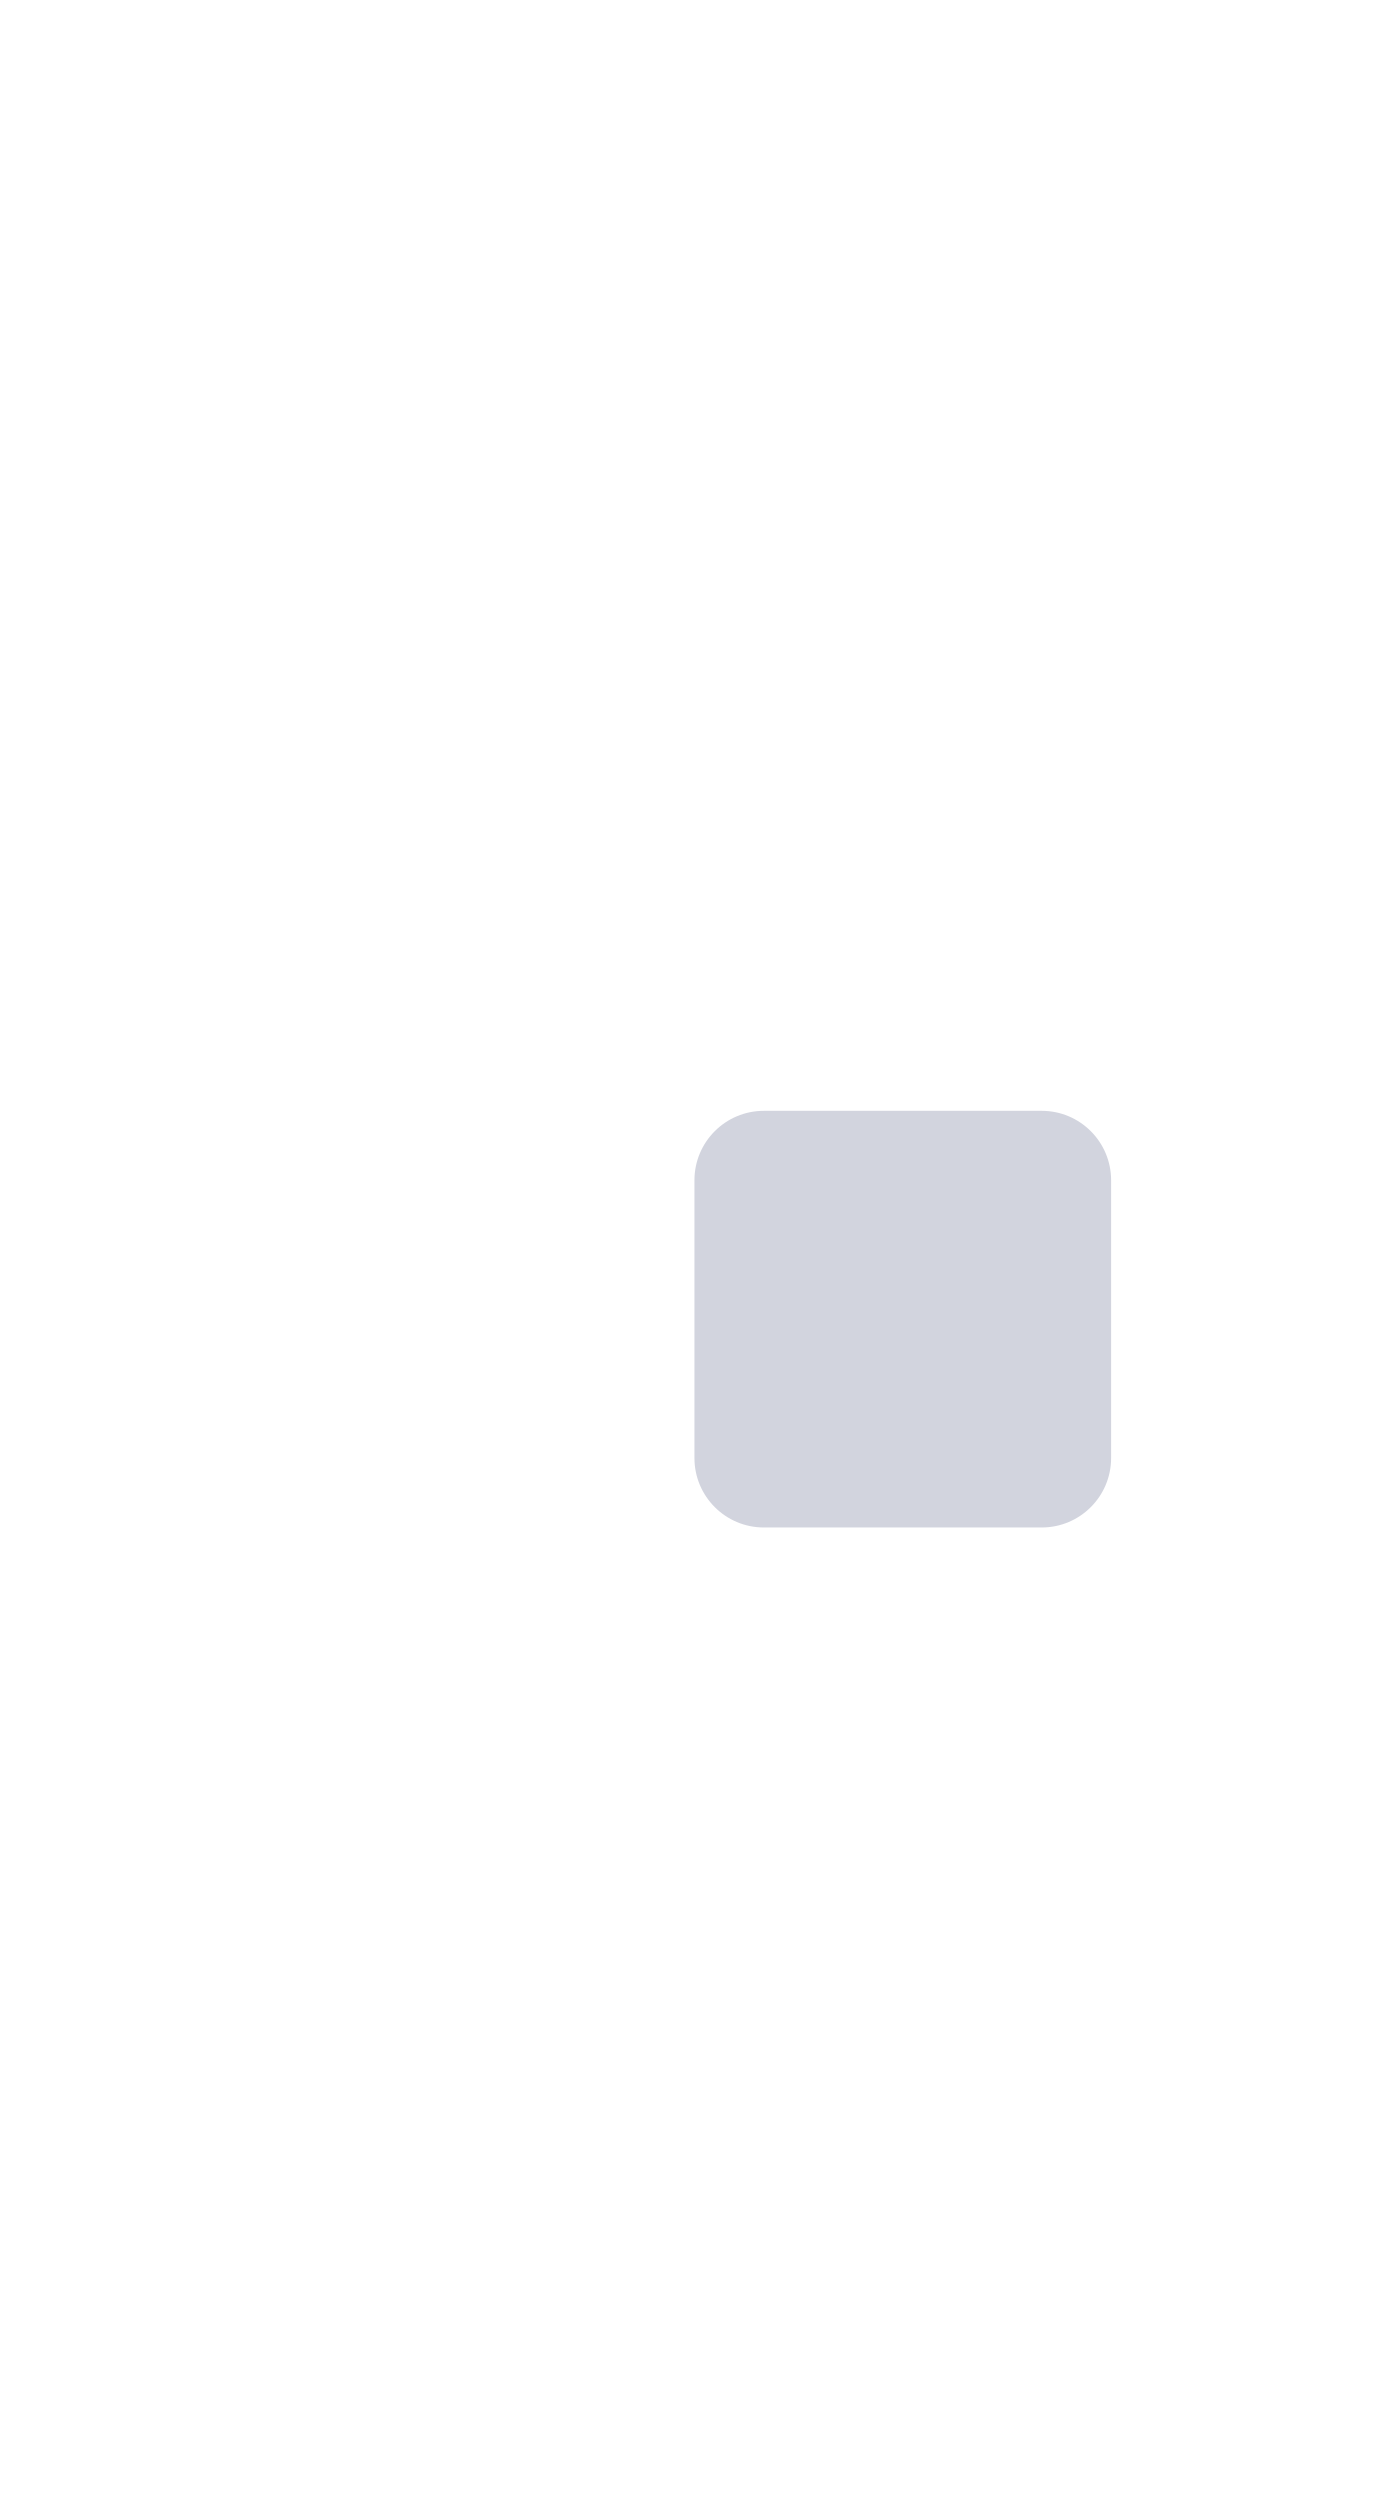
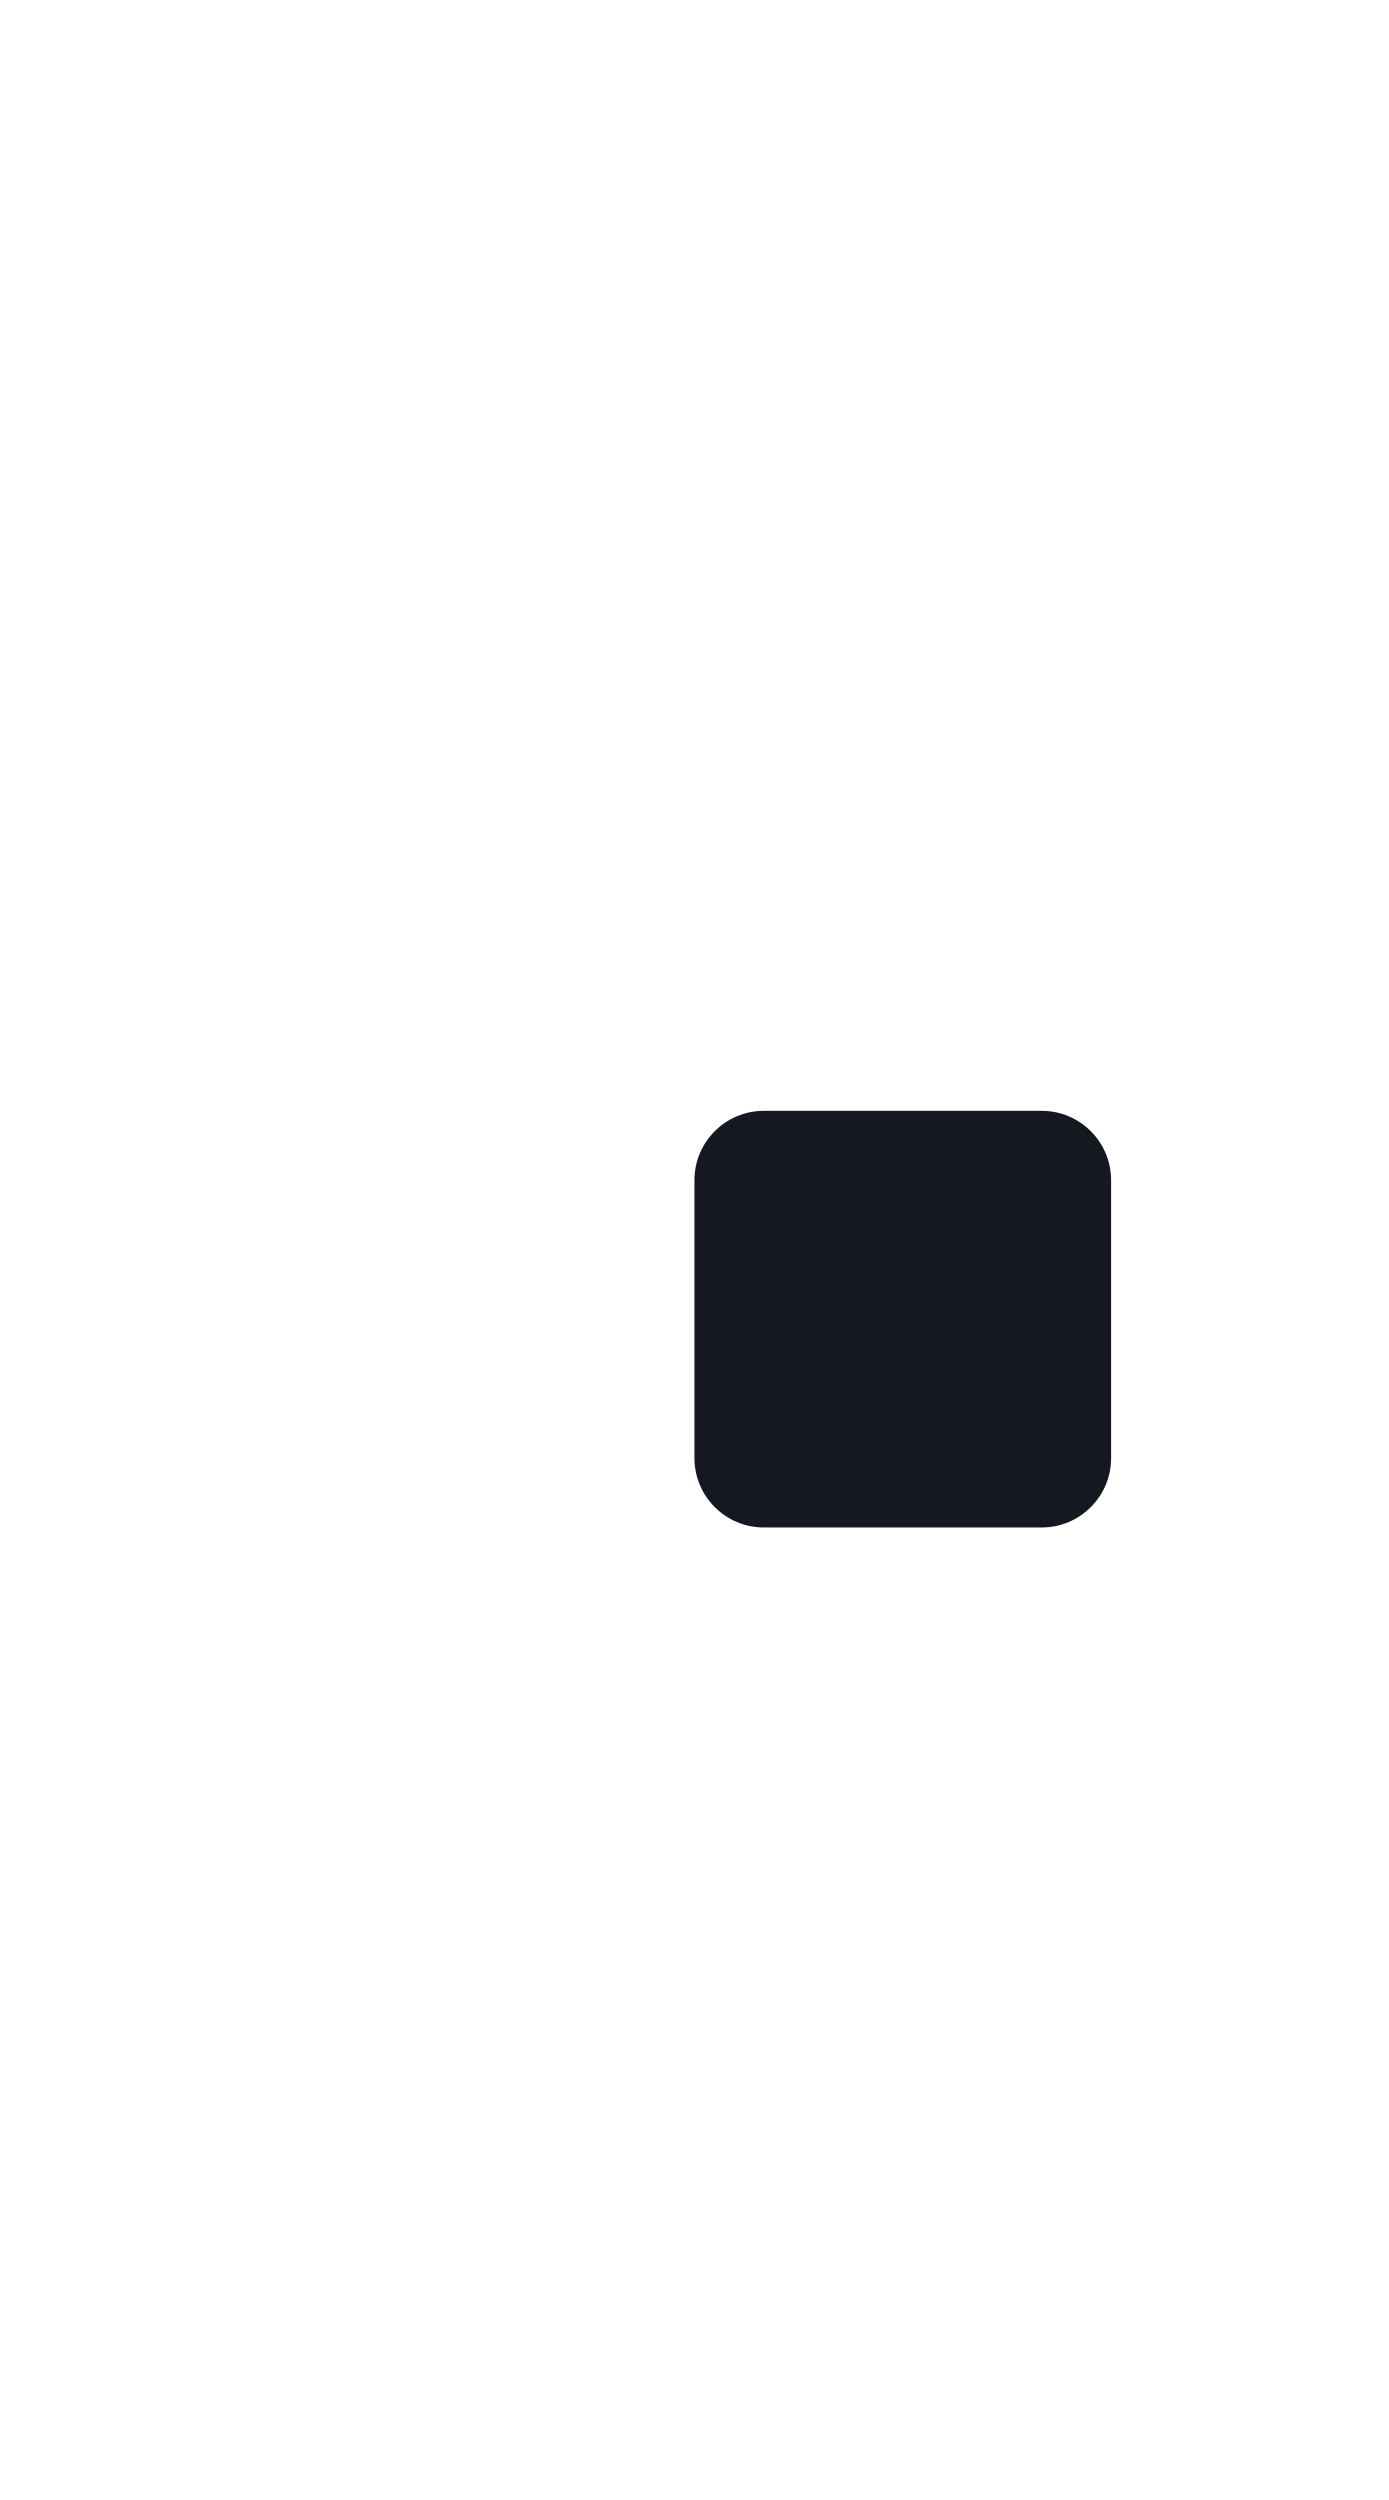
<svg xmlns="http://www.w3.org/2000/svg" width="10" height="18">
  <defs>
    <clipPath>
-       <rect width="10" height="19" x="20" y="1033.36" opacity="0.12" fill="#84a0c6" color="#161821" />
+       <rect width="10" height="19" x="20" y="1033.36" opacity="0.12" fill="#84a0c6" color="#c6c8d1" />
    </clipPath>
  </defs>
  <g transform="translate(0,-1034.362)">
-     <rect width="3" height="3" x="5" y="1042.36" rx="0.5" fill="#d2d4de" />
+     <rect width="3" height="3" x="5" y="1042.36" rx="0.5" fill="#161821" />
  </g>
</svg>
